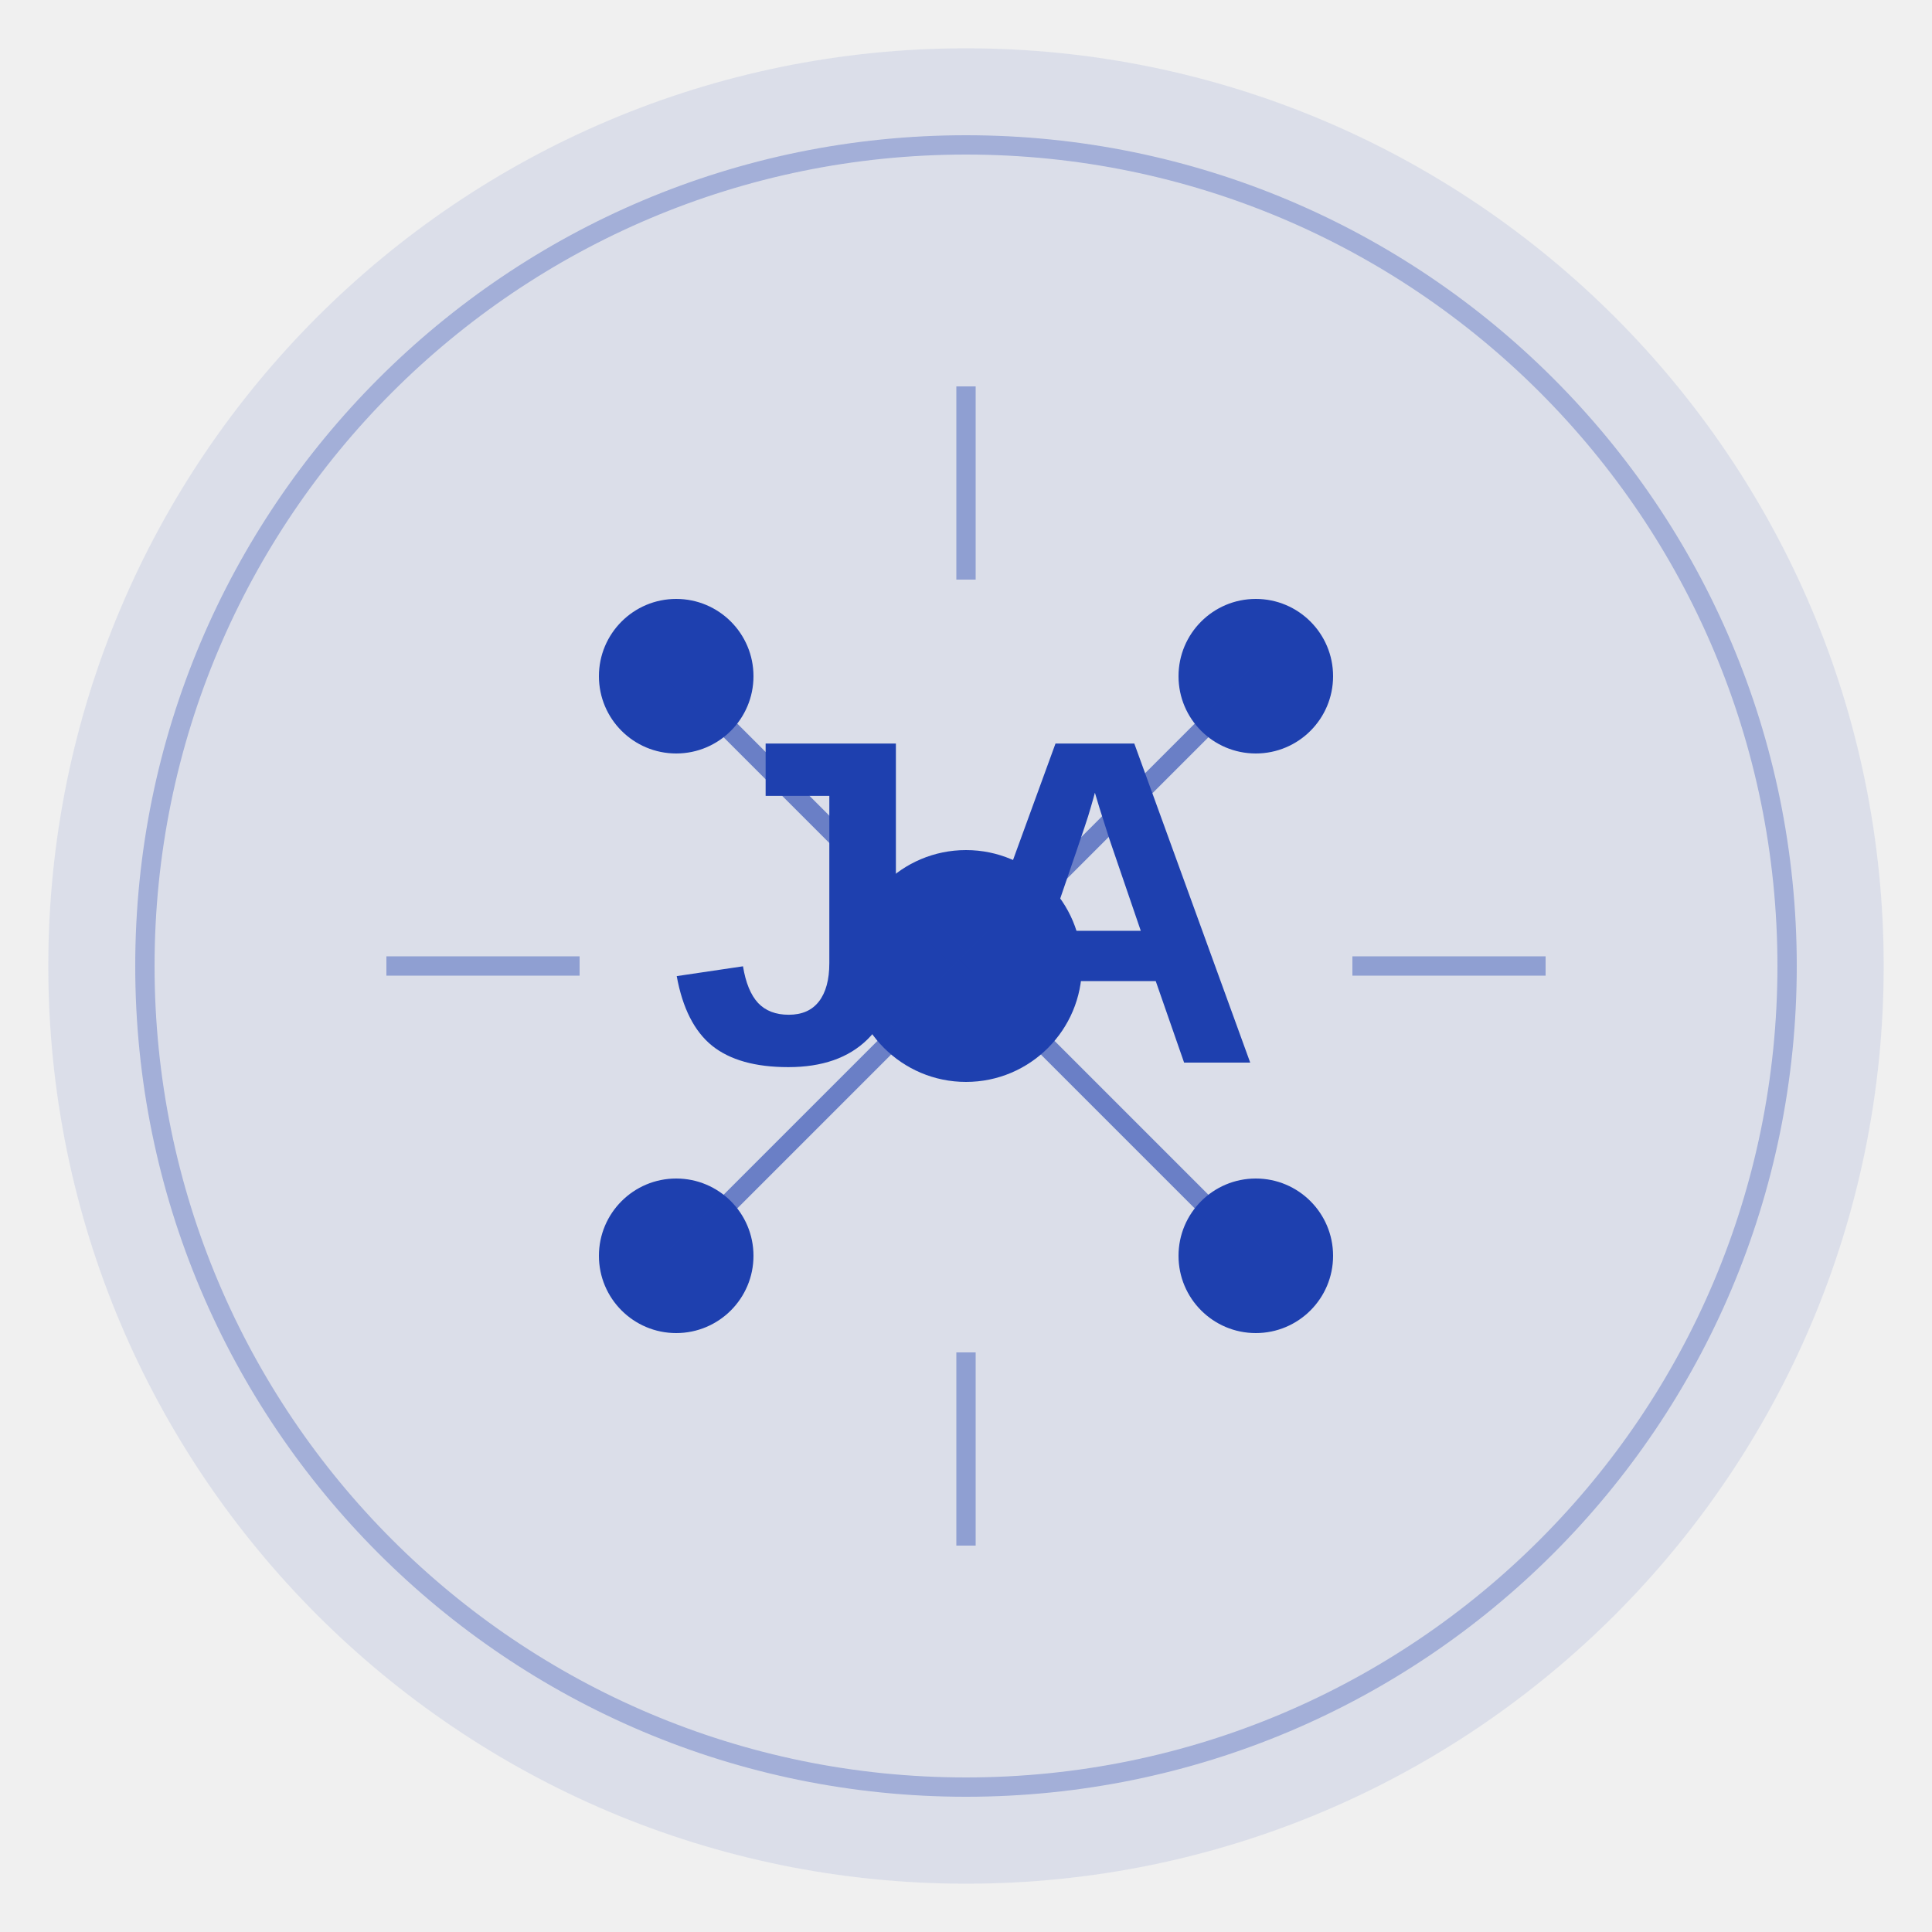
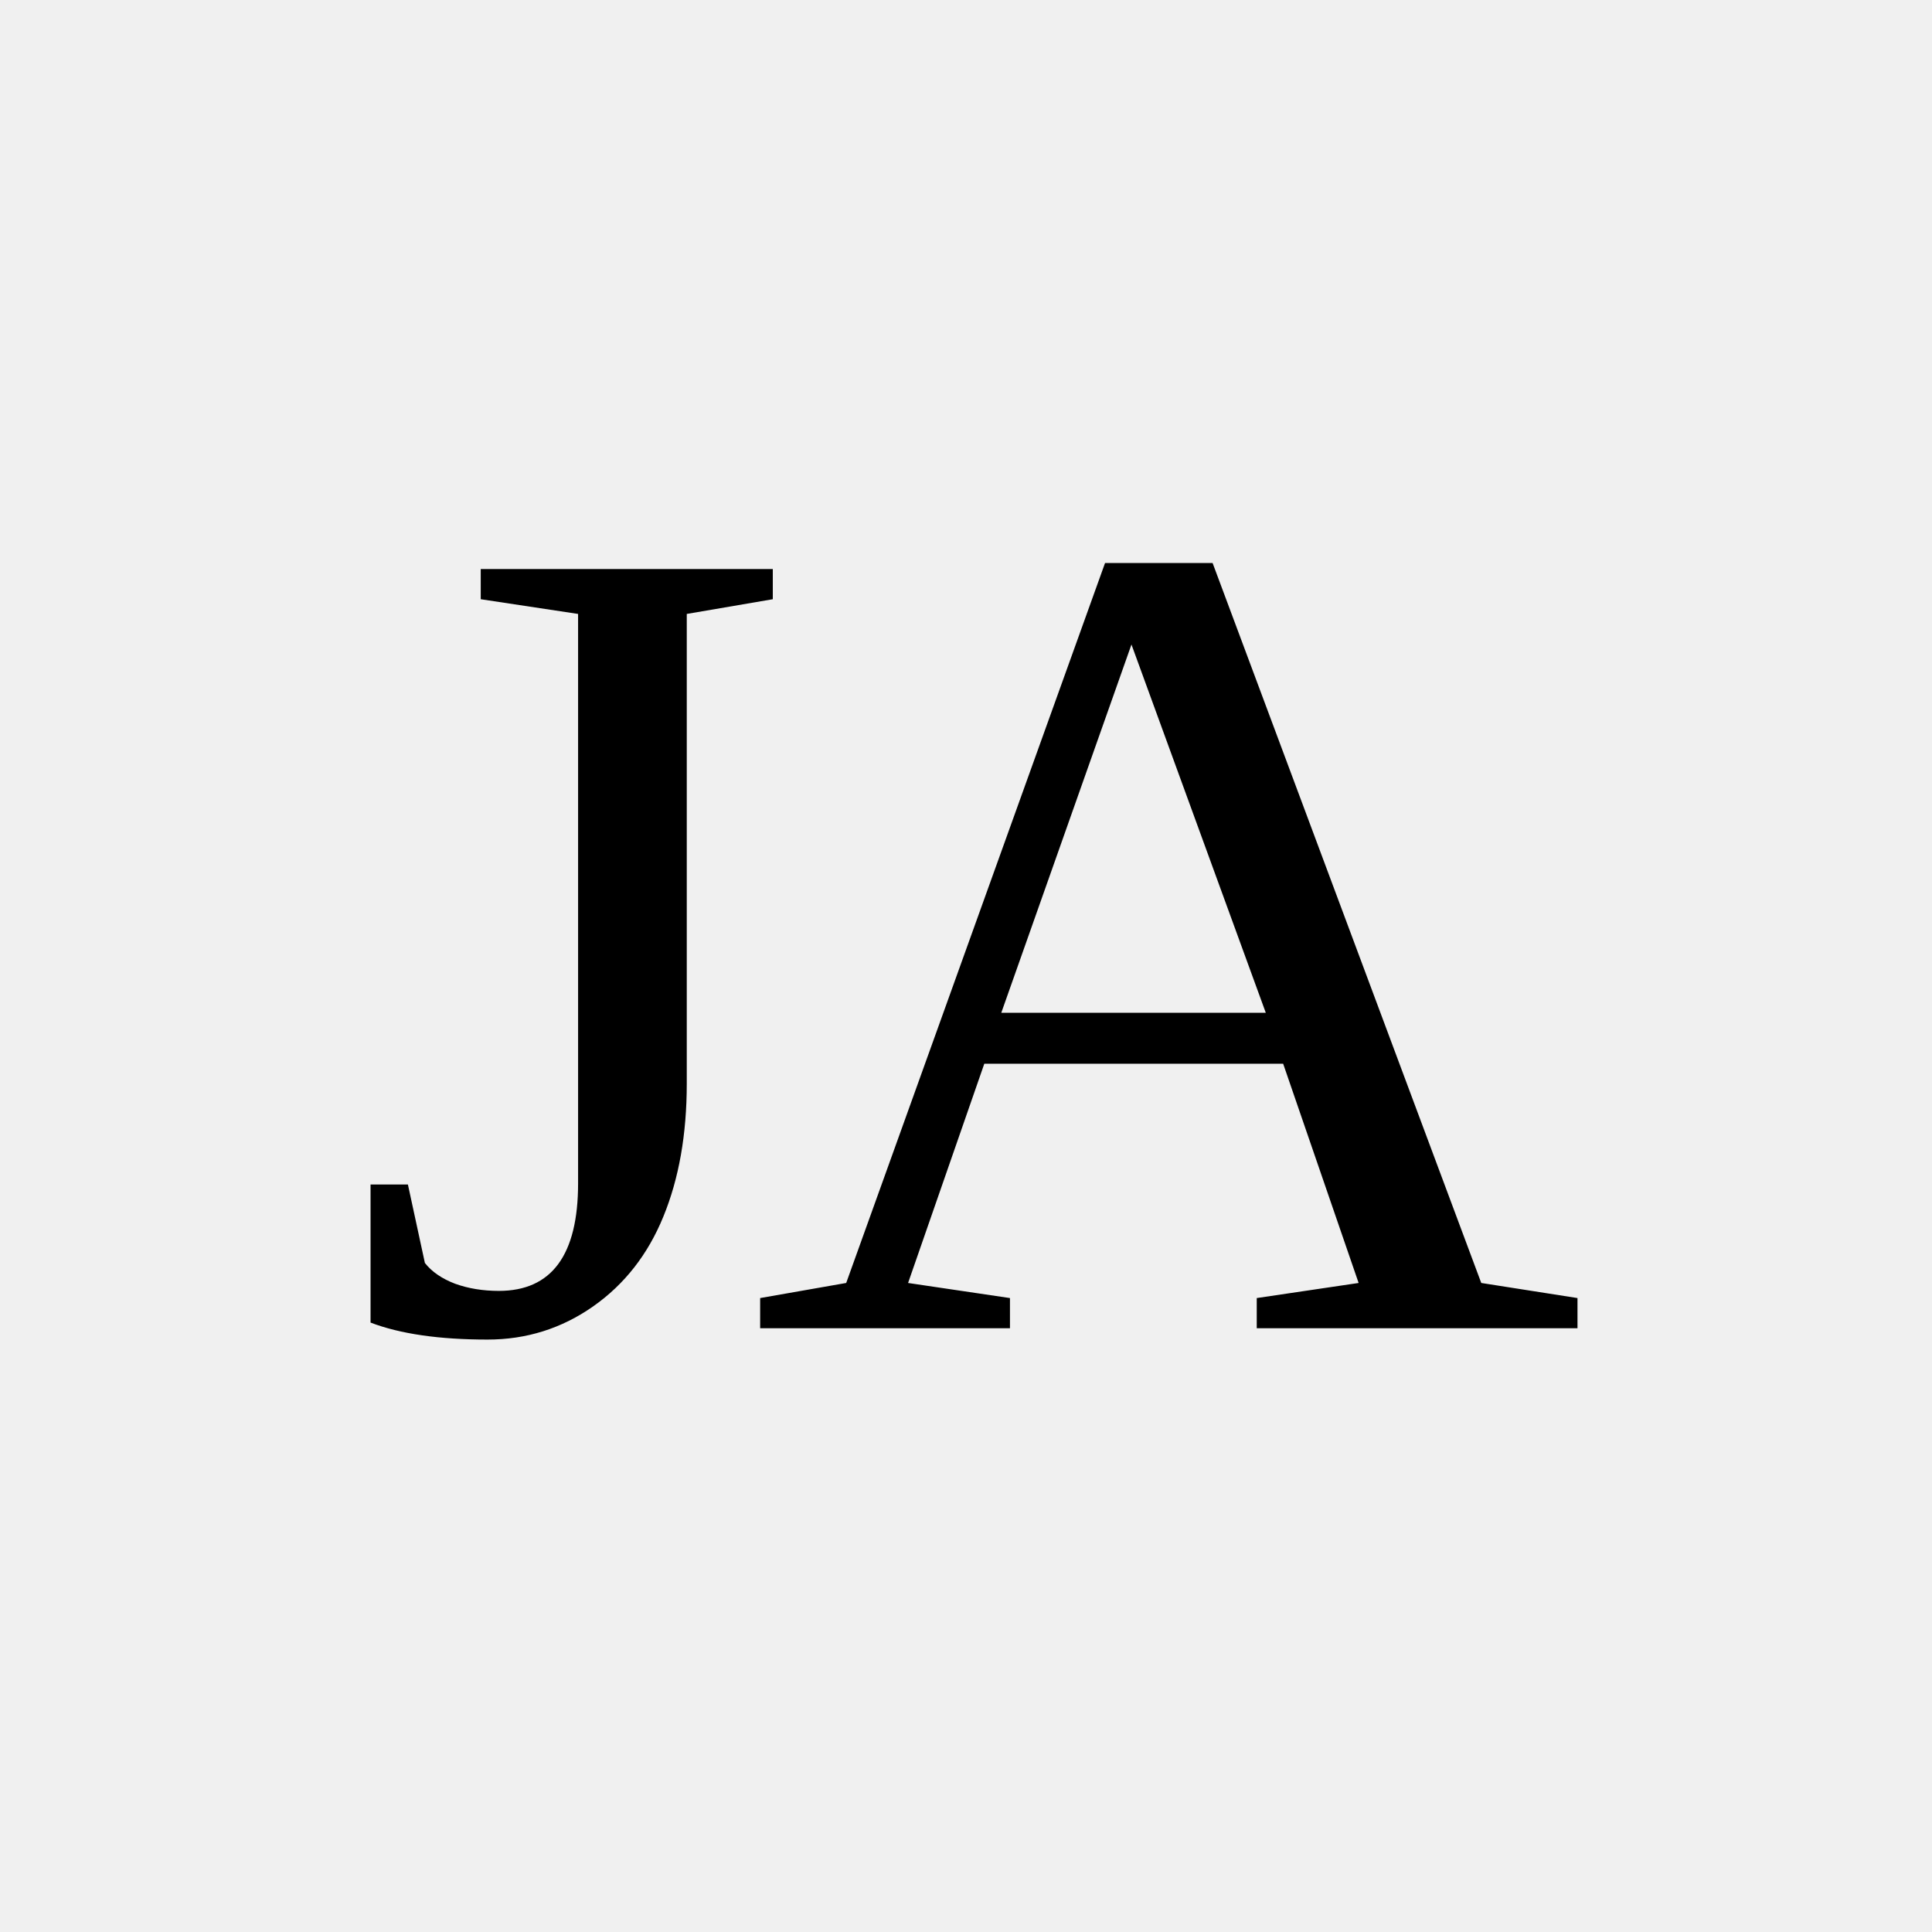
- <svg xmlns="http://www.w3.org/2000/svg" width="200" height="200" viewBox="0 0 200 200">
-   <circle cx="100" cy="100" r="95" fill="#1e40af" opacity="0.1" />
-   <circle cx="100" cy="100" r="85" fill="none" stroke="#1e40af" stroke-width="2" opacity="0.3" />
-   <circle cx="70" cy="70" r="8" fill="#1e40af" />
-   <circle cx="130" cy="70" r="8" fill="#1e40af" />
-   <circle cx="70" cy="130" r="8" fill="#1e40af" />
-   <circle cx="130" cy="130" r="8" fill="#1e40af" />
-   <circle cx="100" cy="100" r="12" fill="#1e40af" />
-   <line x1="70" y1="70" x2="100" y2="100" stroke="#1e40af" stroke-width="2" opacity="0.6" />
-   <line x1="130" y1="70" x2="100" y2="100" stroke="#1e40af" stroke-width="2" opacity="0.6" />
-   <line x1="70" y1="130" x2="100" y2="100" stroke="#1e40af" stroke-width="2" opacity="0.6" />
-   <line x1="130" y1="130" x2="100" y2="100" stroke="#1e40af" stroke-width="2" opacity="0.6" />
-   <text x="100" y="110" font-family="Arial, sans-serif" font-size="48" font-weight="bold" fill="#1e40af" text-anchor="middle">JA</text>
-   <path d="M 40 100 L 60 100" stroke="#1e40af" stroke-width="2" opacity="0.4" />
-   <path d="M 140 100 L 160 100" stroke="#1e40af" stroke-width="2" opacity="0.4" />
-   <path d="M 100 40 L 100 60" stroke="#1e40af" stroke-width="2" opacity="0.4" />
-   <path d="M 100 140 L 100 160" stroke="#1e40af" stroke-width="2" opacity="0.4" />
+ <svg xmlns="http://www.w3.org/2000/svg" width="80" height="80" viewBox="0 0 80 80">
+   <style>
+     .logo-text { 
+       fill: #000000; 
+     }
+     @media (prefers-color-scheme: dark) {
+       .logo-text { 
+         fill: #ffffff; 
+       }
+     }
+   </style>
+   <text x="40" y="55" font-family="Georgia, 'Times New Roman', serif" font-size="48" font-weight="400" text-anchor="middle" class="logo-text" letter-spacing="-2">JA</text>
</svg>
